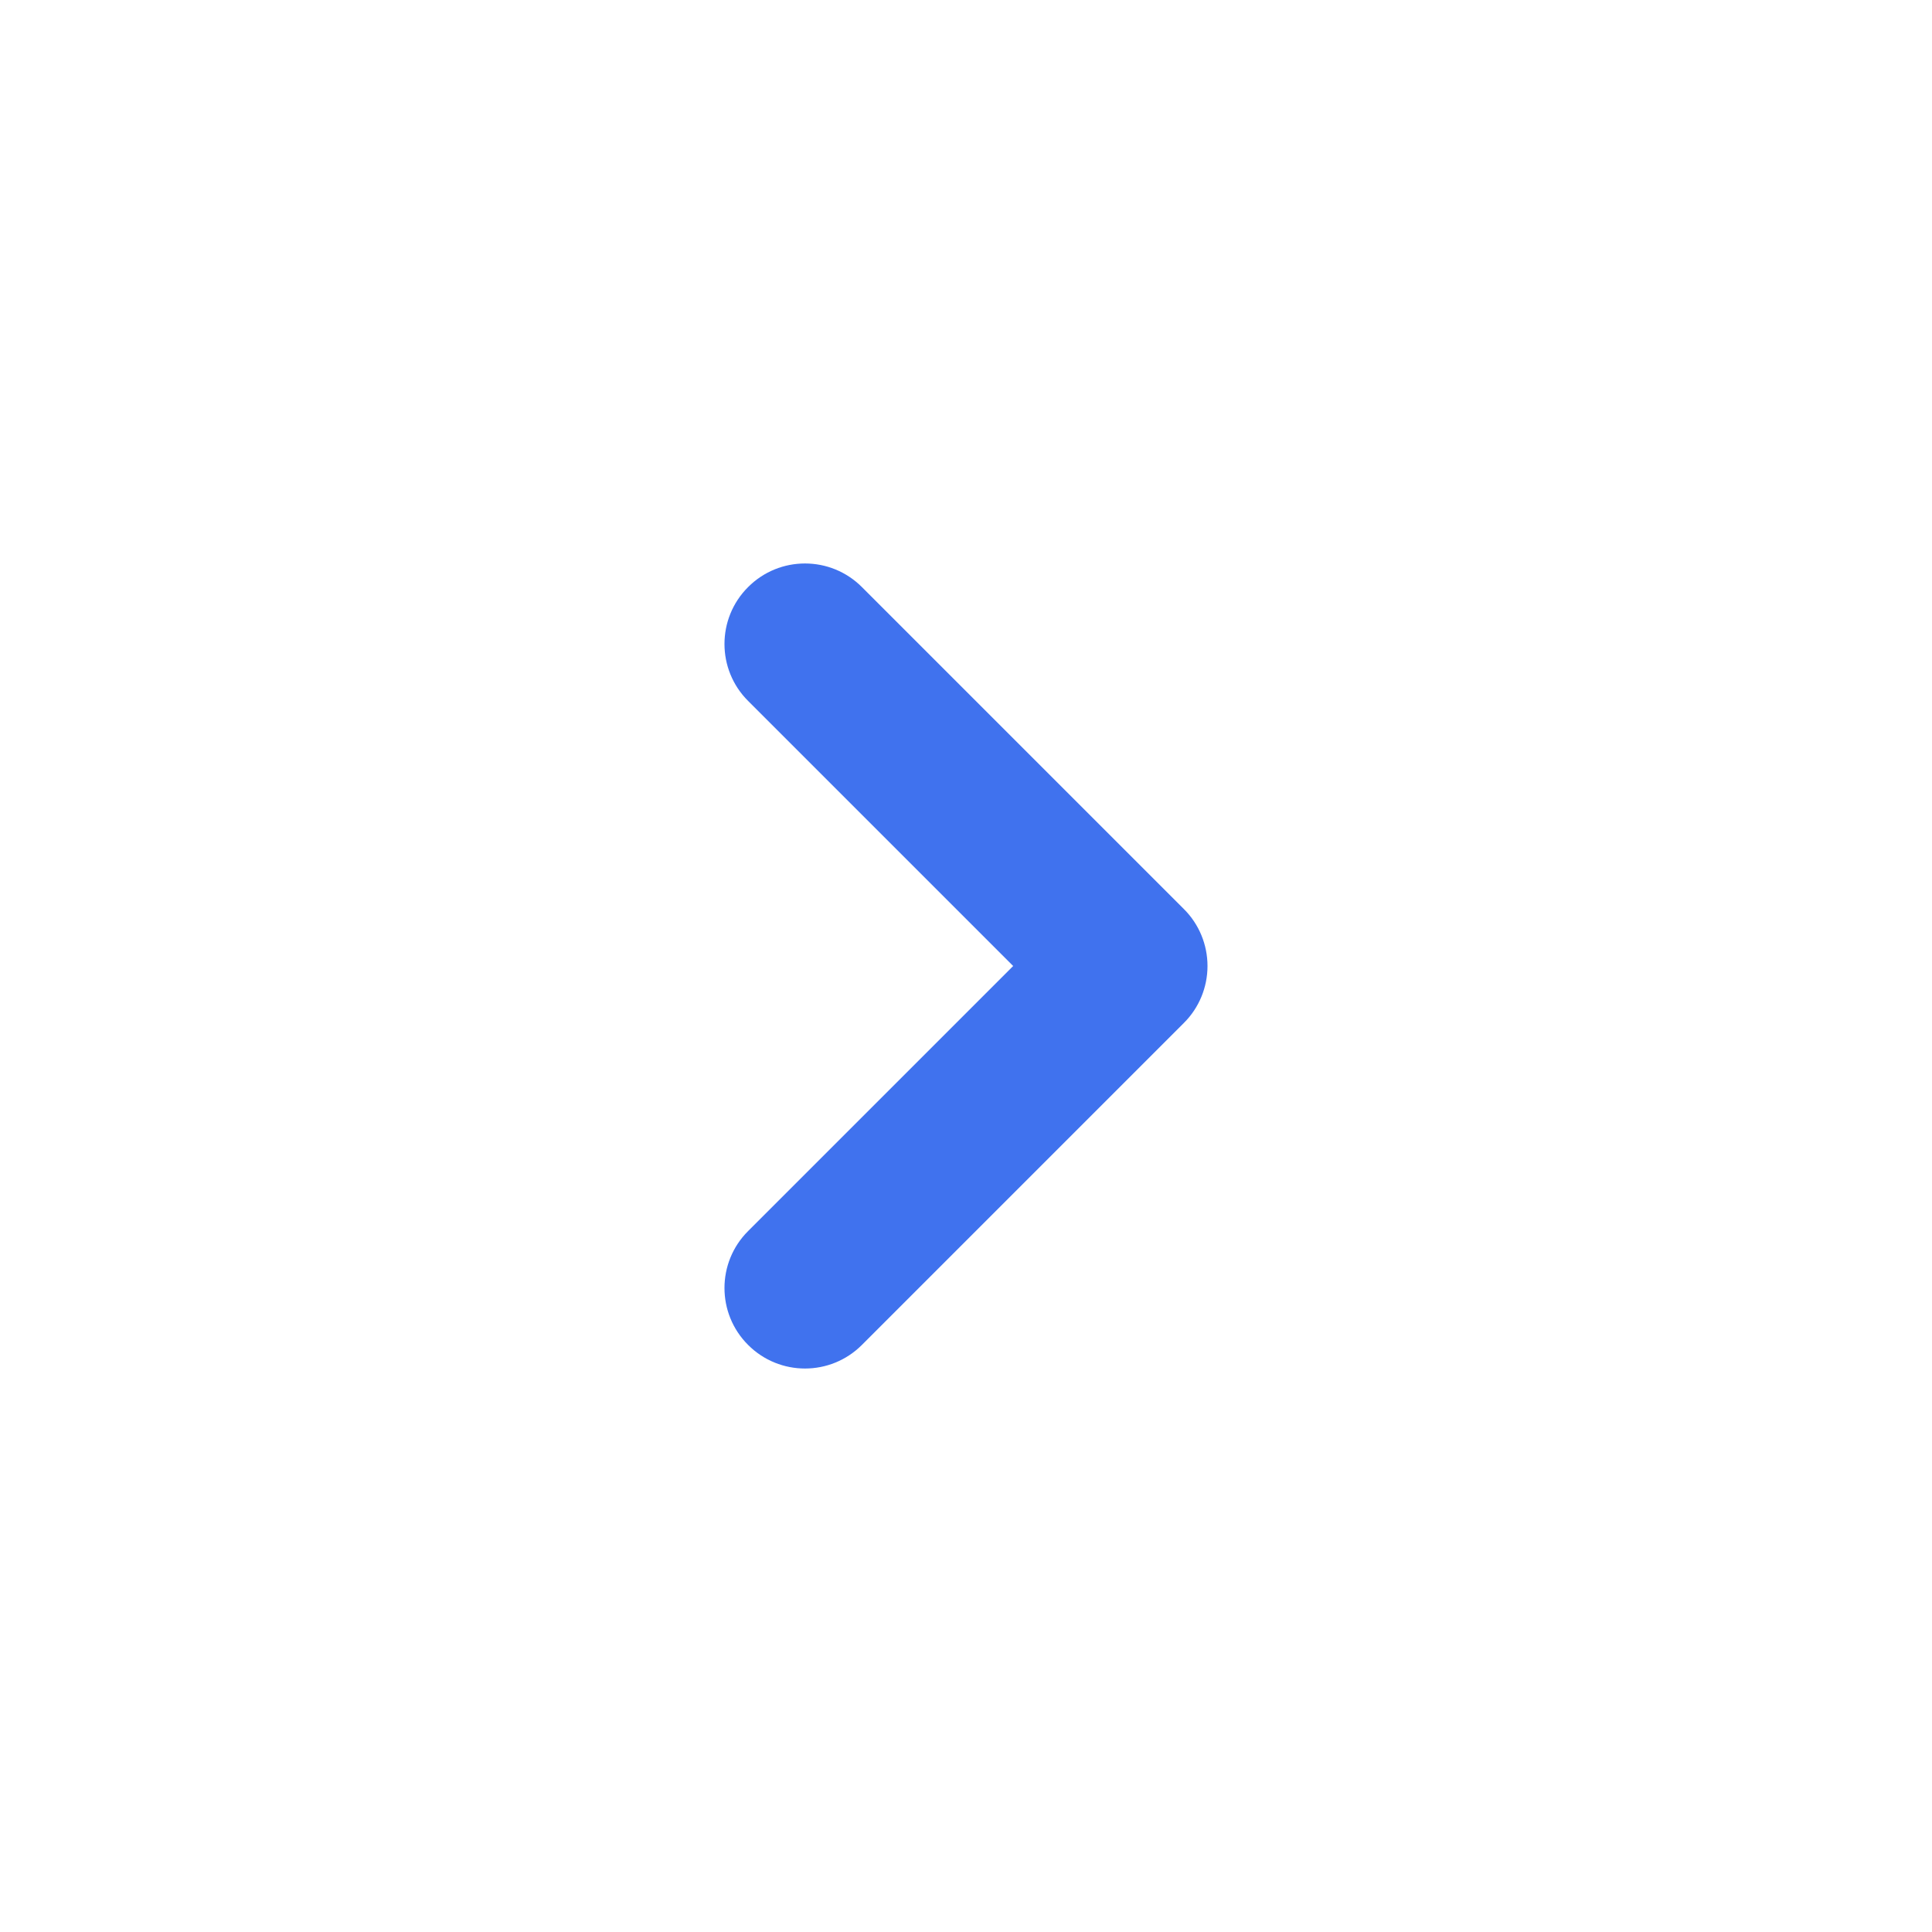
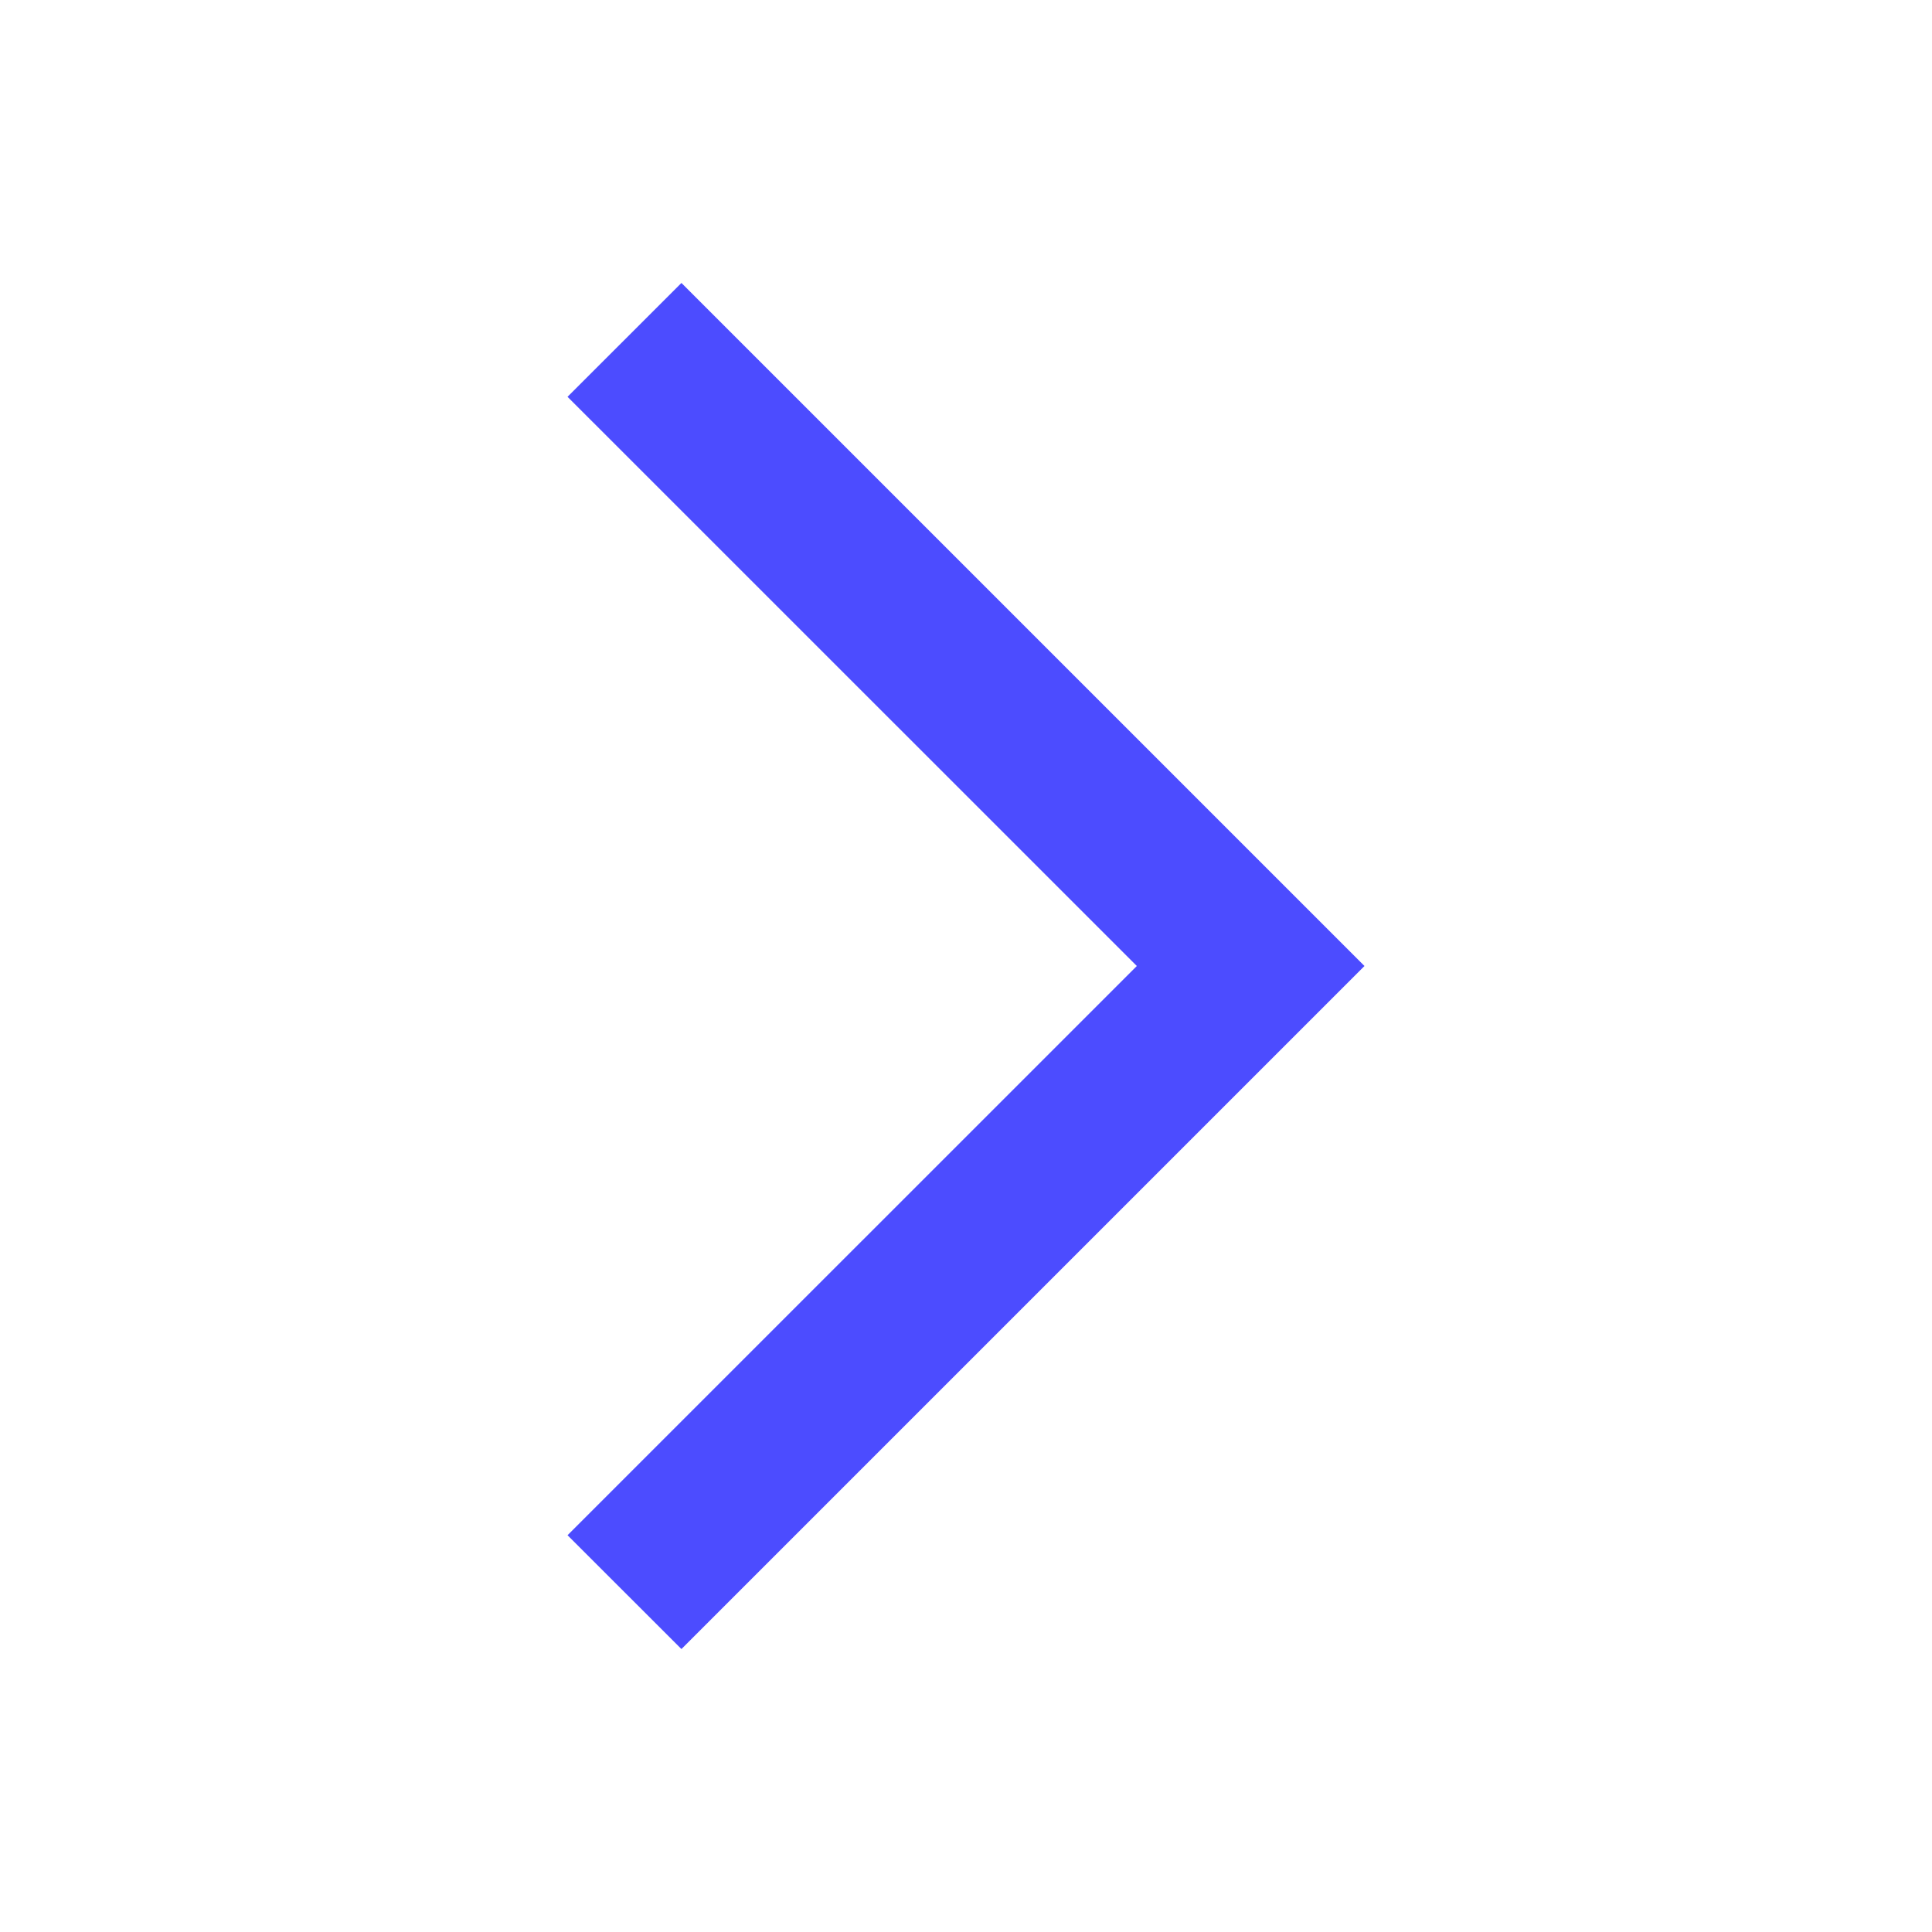
- <svg xmlns="http://www.w3.org/2000/svg" width="24" height="24" viewBox="0 0 24 24" fill="none">
-   <path fill-rule="evenodd" clip-rule="evenodd" d="M15 12C15 11.735 14.895 11.48 14.707 11.293L10.707 7.293C10.317 6.902 9.683 6.902 9.293 7.293C8.902 7.683 8.902 8.317 9.293 8.707L12.586 12L9.293 15.293C8.902 15.683 8.902 16.317 9.293 16.707C9.683 17.098 10.317 17.098 10.707 16.707L14.707 12.707C14.895 12.52 15 12.265 15 12Z" fill="#4072EE" />
+ <svg xmlns="http://www.w3.org/2000/svg" width="100" height="100" viewBox="0 0 100 100" fill="none">
+   <path d="M35.271 85.354L70.625 50L35.271 14.646L29.375 20.538L58.842 50L29.375 79.463L35.271 85.354Z" fill="#4C4CFF" />
</svg>
